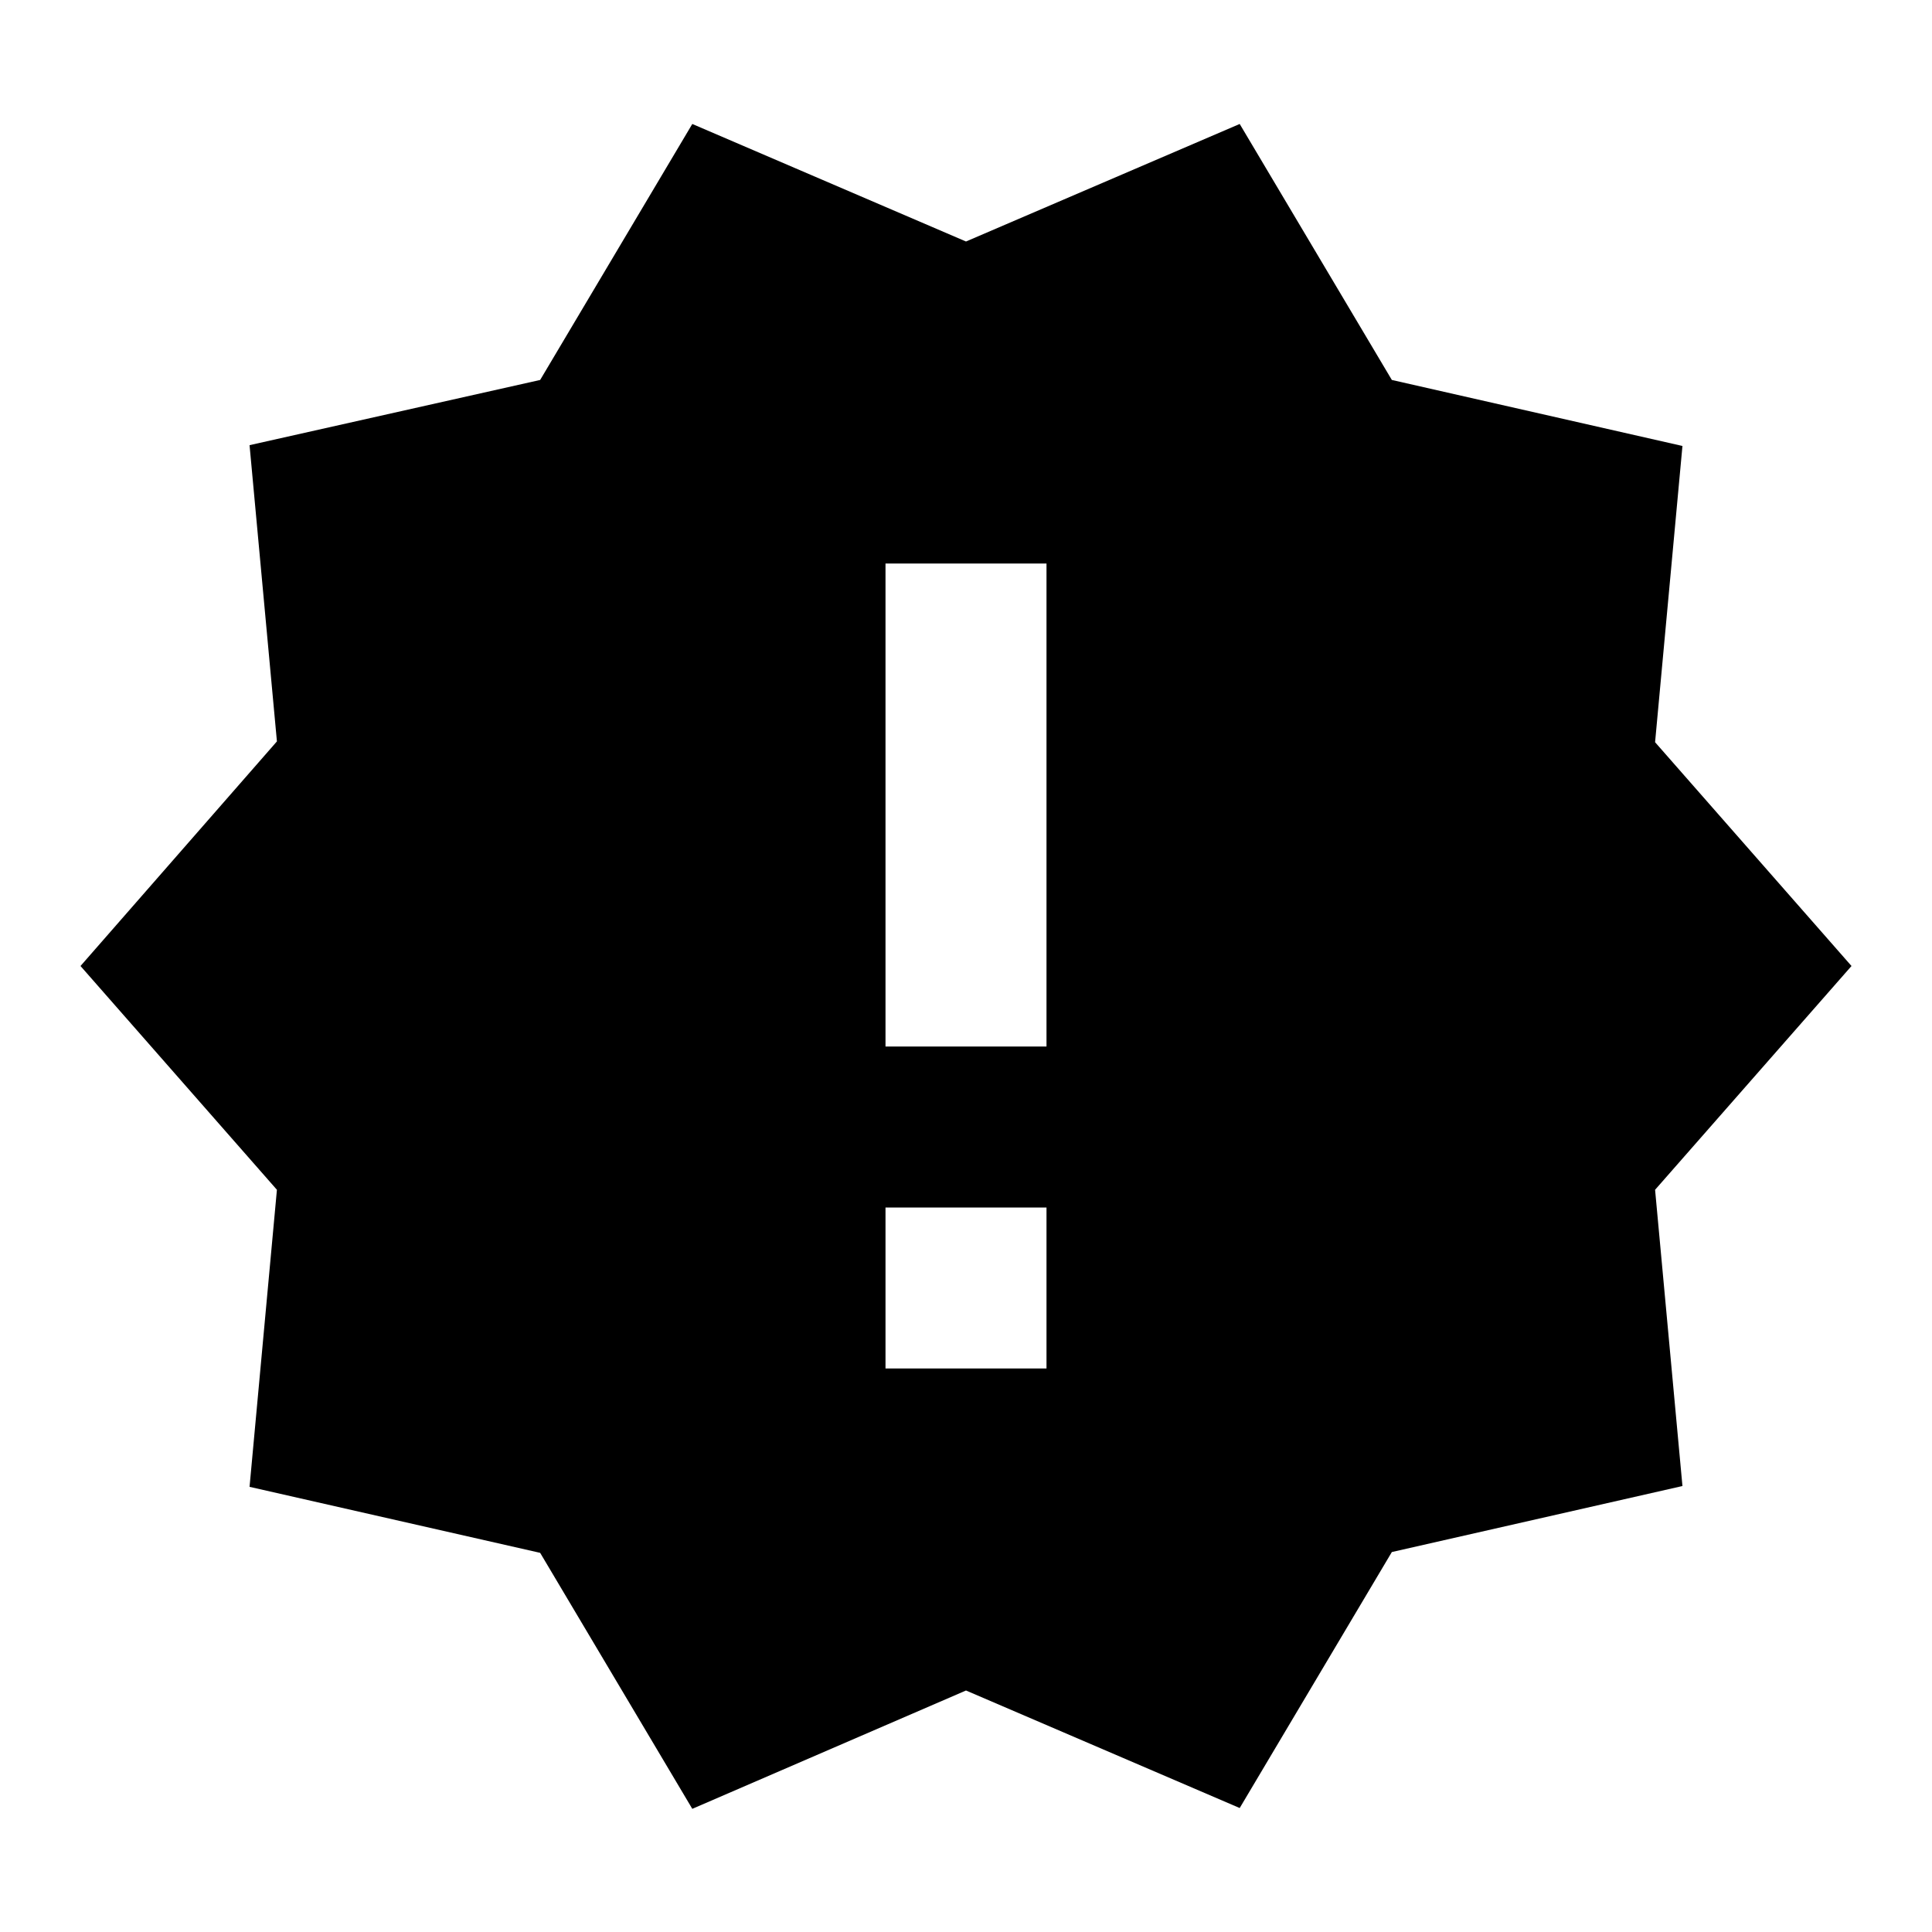
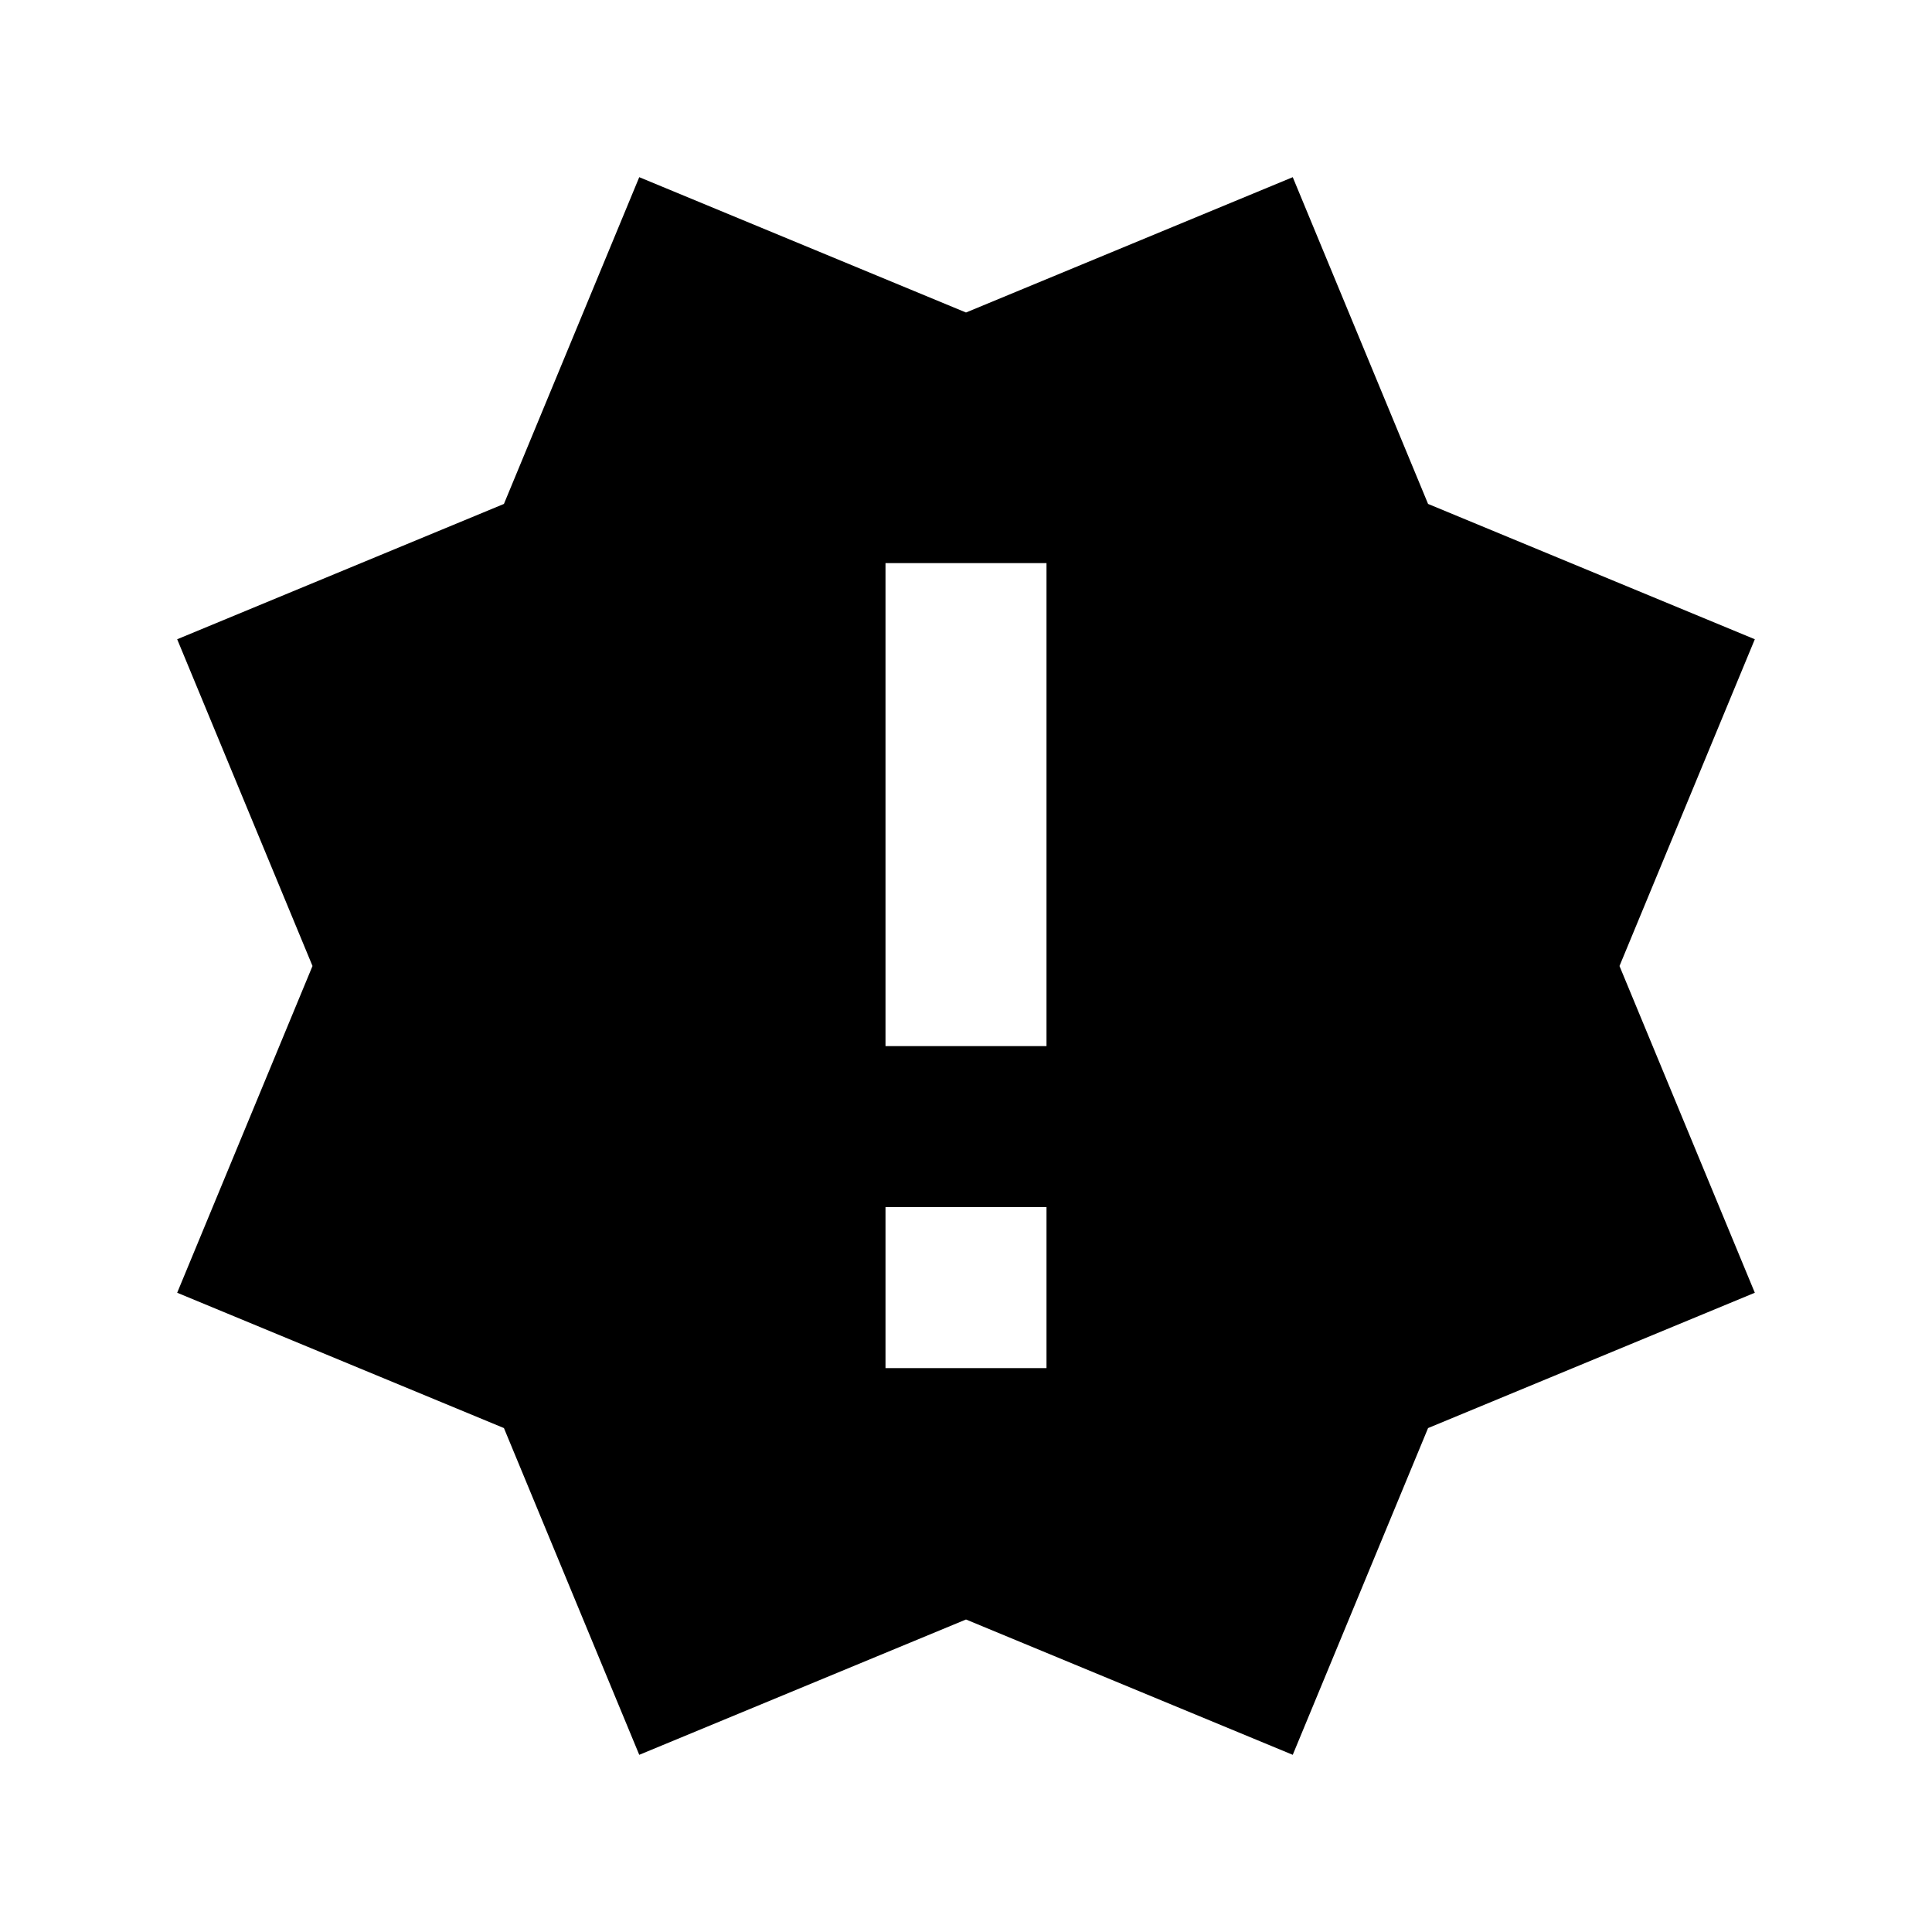
<svg xmlns="http://www.w3.org/2000/svg" version="1.1" baseProfile="full" width="24" height="24" viewBox="0 0 24.00 24.00" enable-background="new 0 0 24.00 24.00" xml:space="preserve">
-   <path fill="#000000" fill-opacity="1" stroke-width="1.333" stroke-linejoin="miter" d="M 23,12L 20.56,9.22L 20.9,5.54L 17.29,4.72L 15.4,1.54L 12,3L 8.6,1.54L 6.71,4.72L 3.1,5.53L 3.44,9.21L 1,12L 3.44,14.78L 3.1,18.47L 6.71,19.29L 8.6,22.47L 12,21L 15.4,22.46L 17.29,19.28L 20.9,18.46L 20.56,14.78L 23,12 Z M 13,17L 11,17L 11,15L 13,15L 13,17 Z M 13,13L 11,13L 11,7L 13,7L 13,13 Z " />
+   <path fill="#000000" fill-opacity="1" stroke-width="0.2" stroke-linejoin="miter" d="M 2.201,16.059L 3.882,12L 2.201,7.941L 6.26,6.26L 7.941,2.201L 12,3.882L 16.059,2.201L 17.74,6.26L 21.799,7.941L 20.118,12L 21.799,16.059L 17.74,17.74L 16.059,21.799L 12,20.118L 7.941,21.799L 6.26,17.74L 2.201,16.059 Z M 13,16.995L 13,14.995L 11,14.995L 11,16.995L 13,16.995 Z M 13,12.995L 13,6.995L 11,6.995L 11,12.995L 13,12.995 Z " />
</svg>
